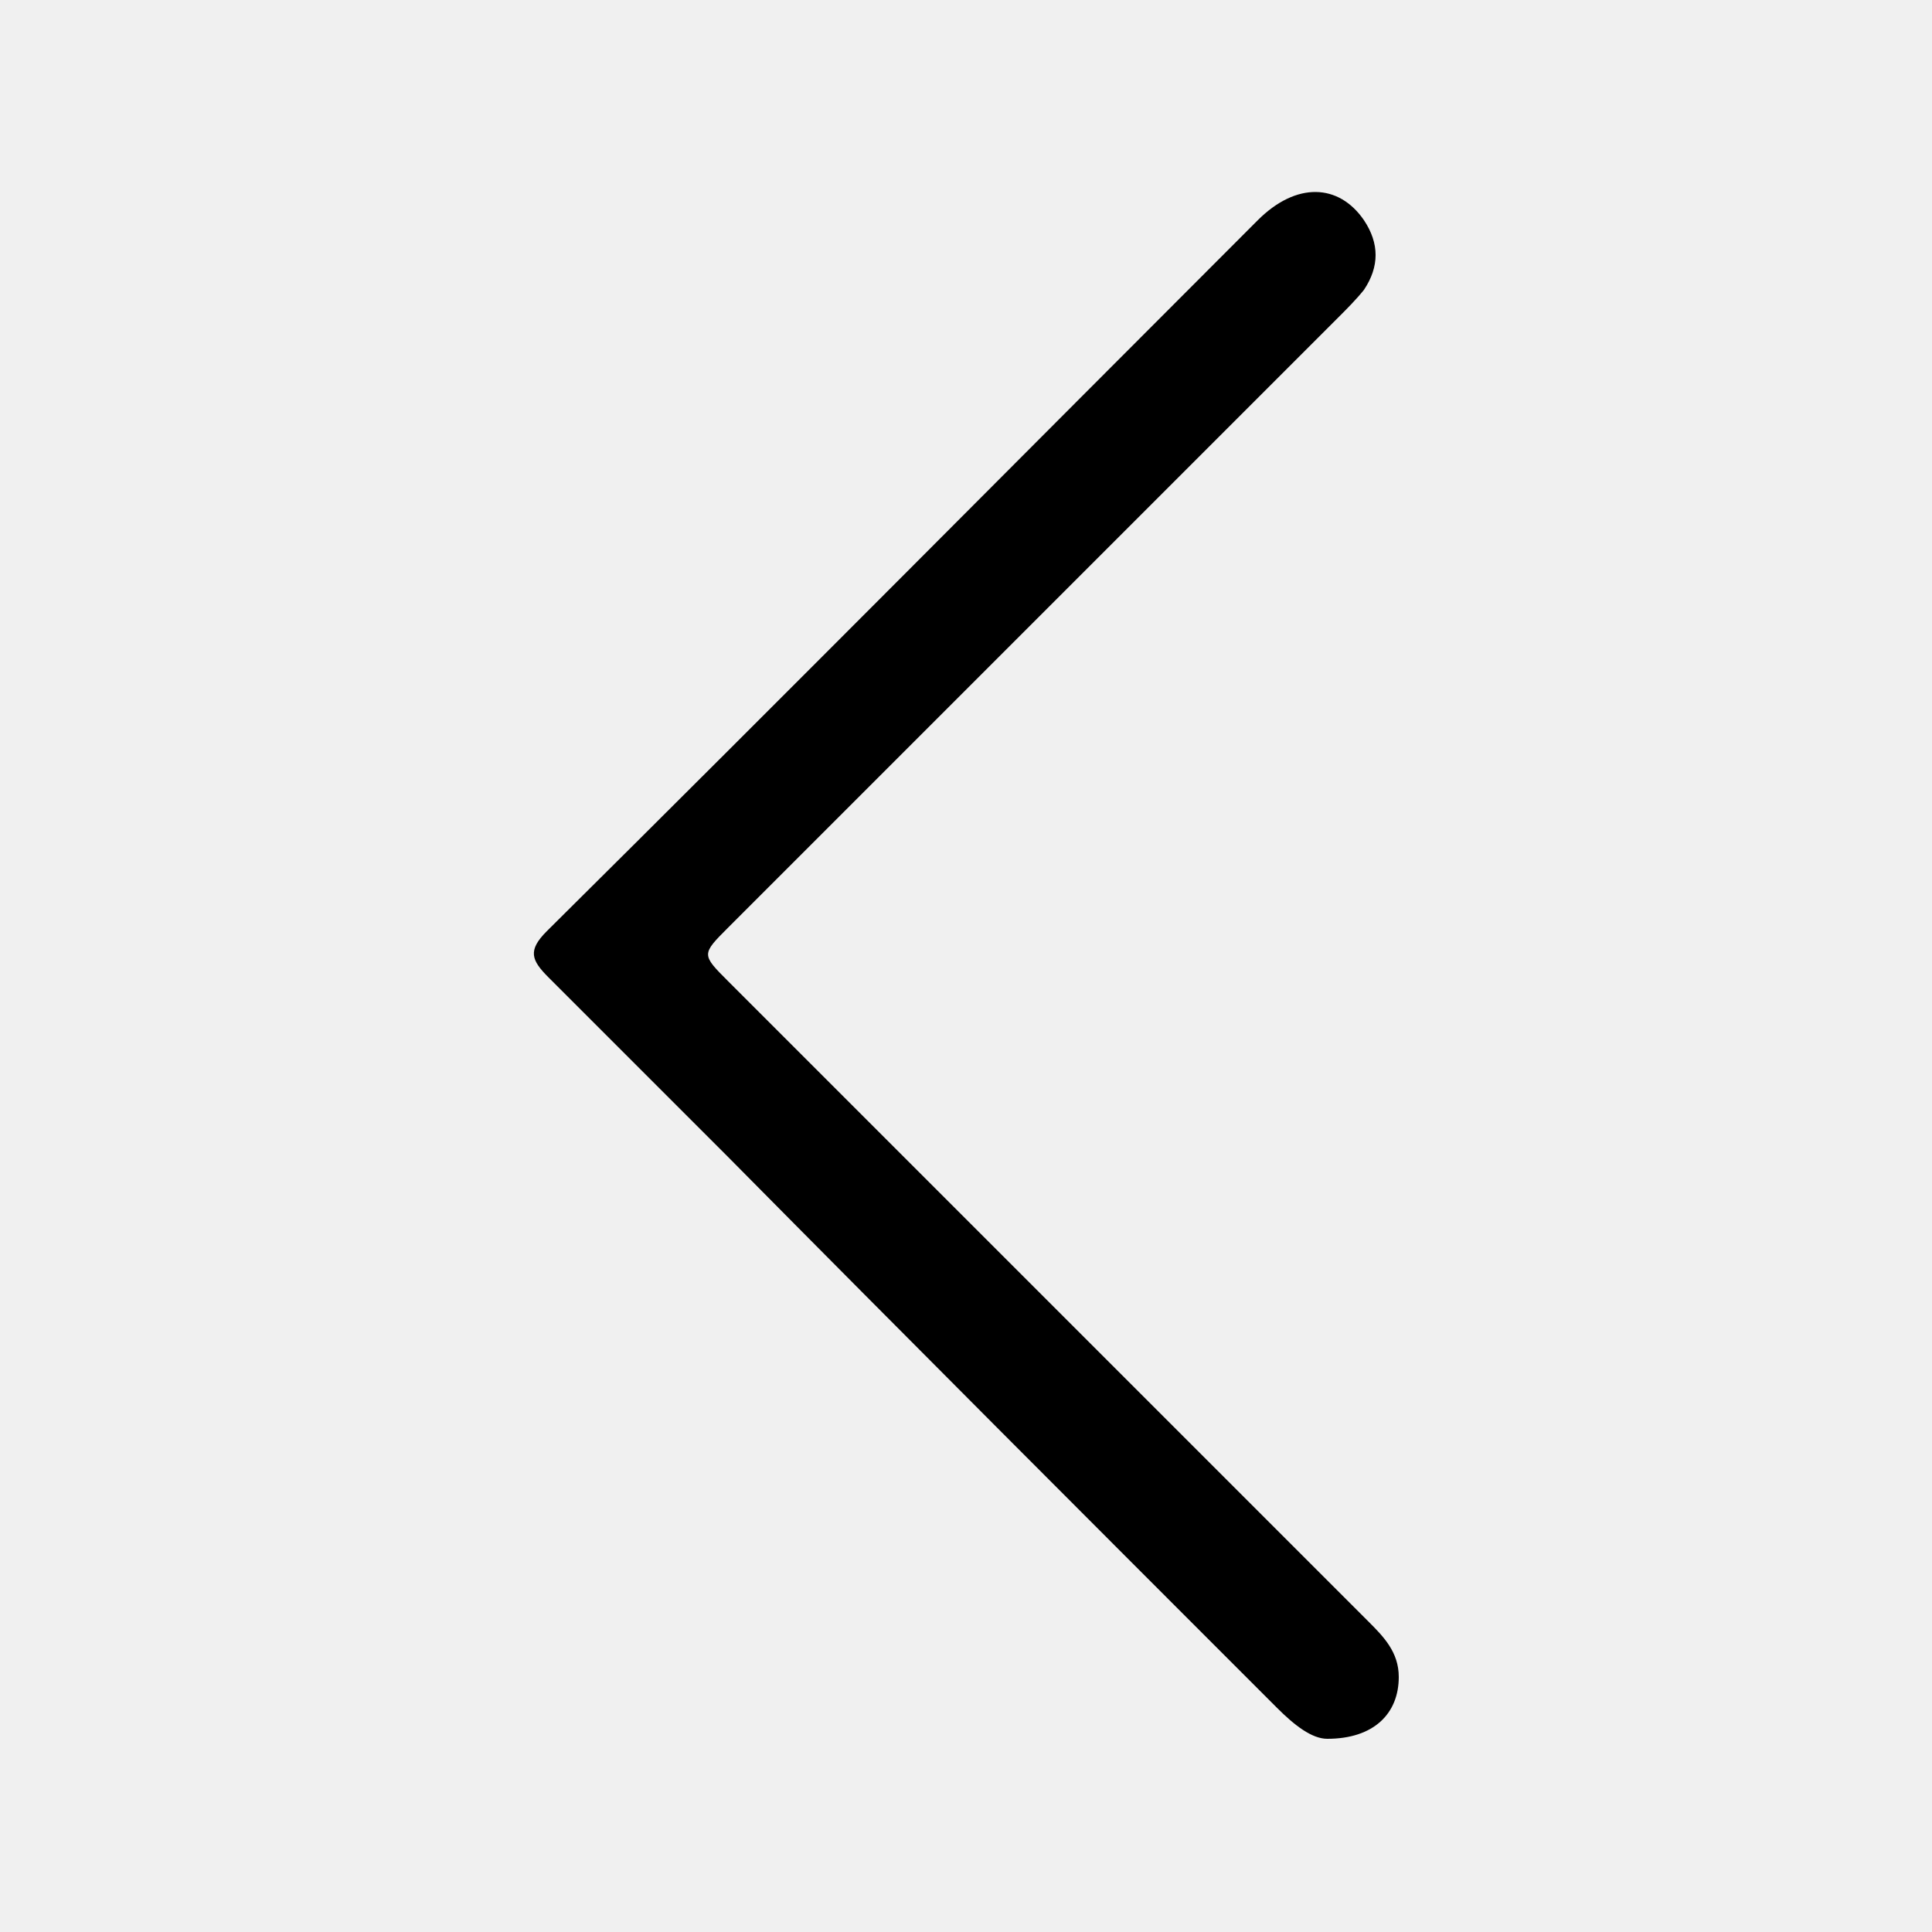
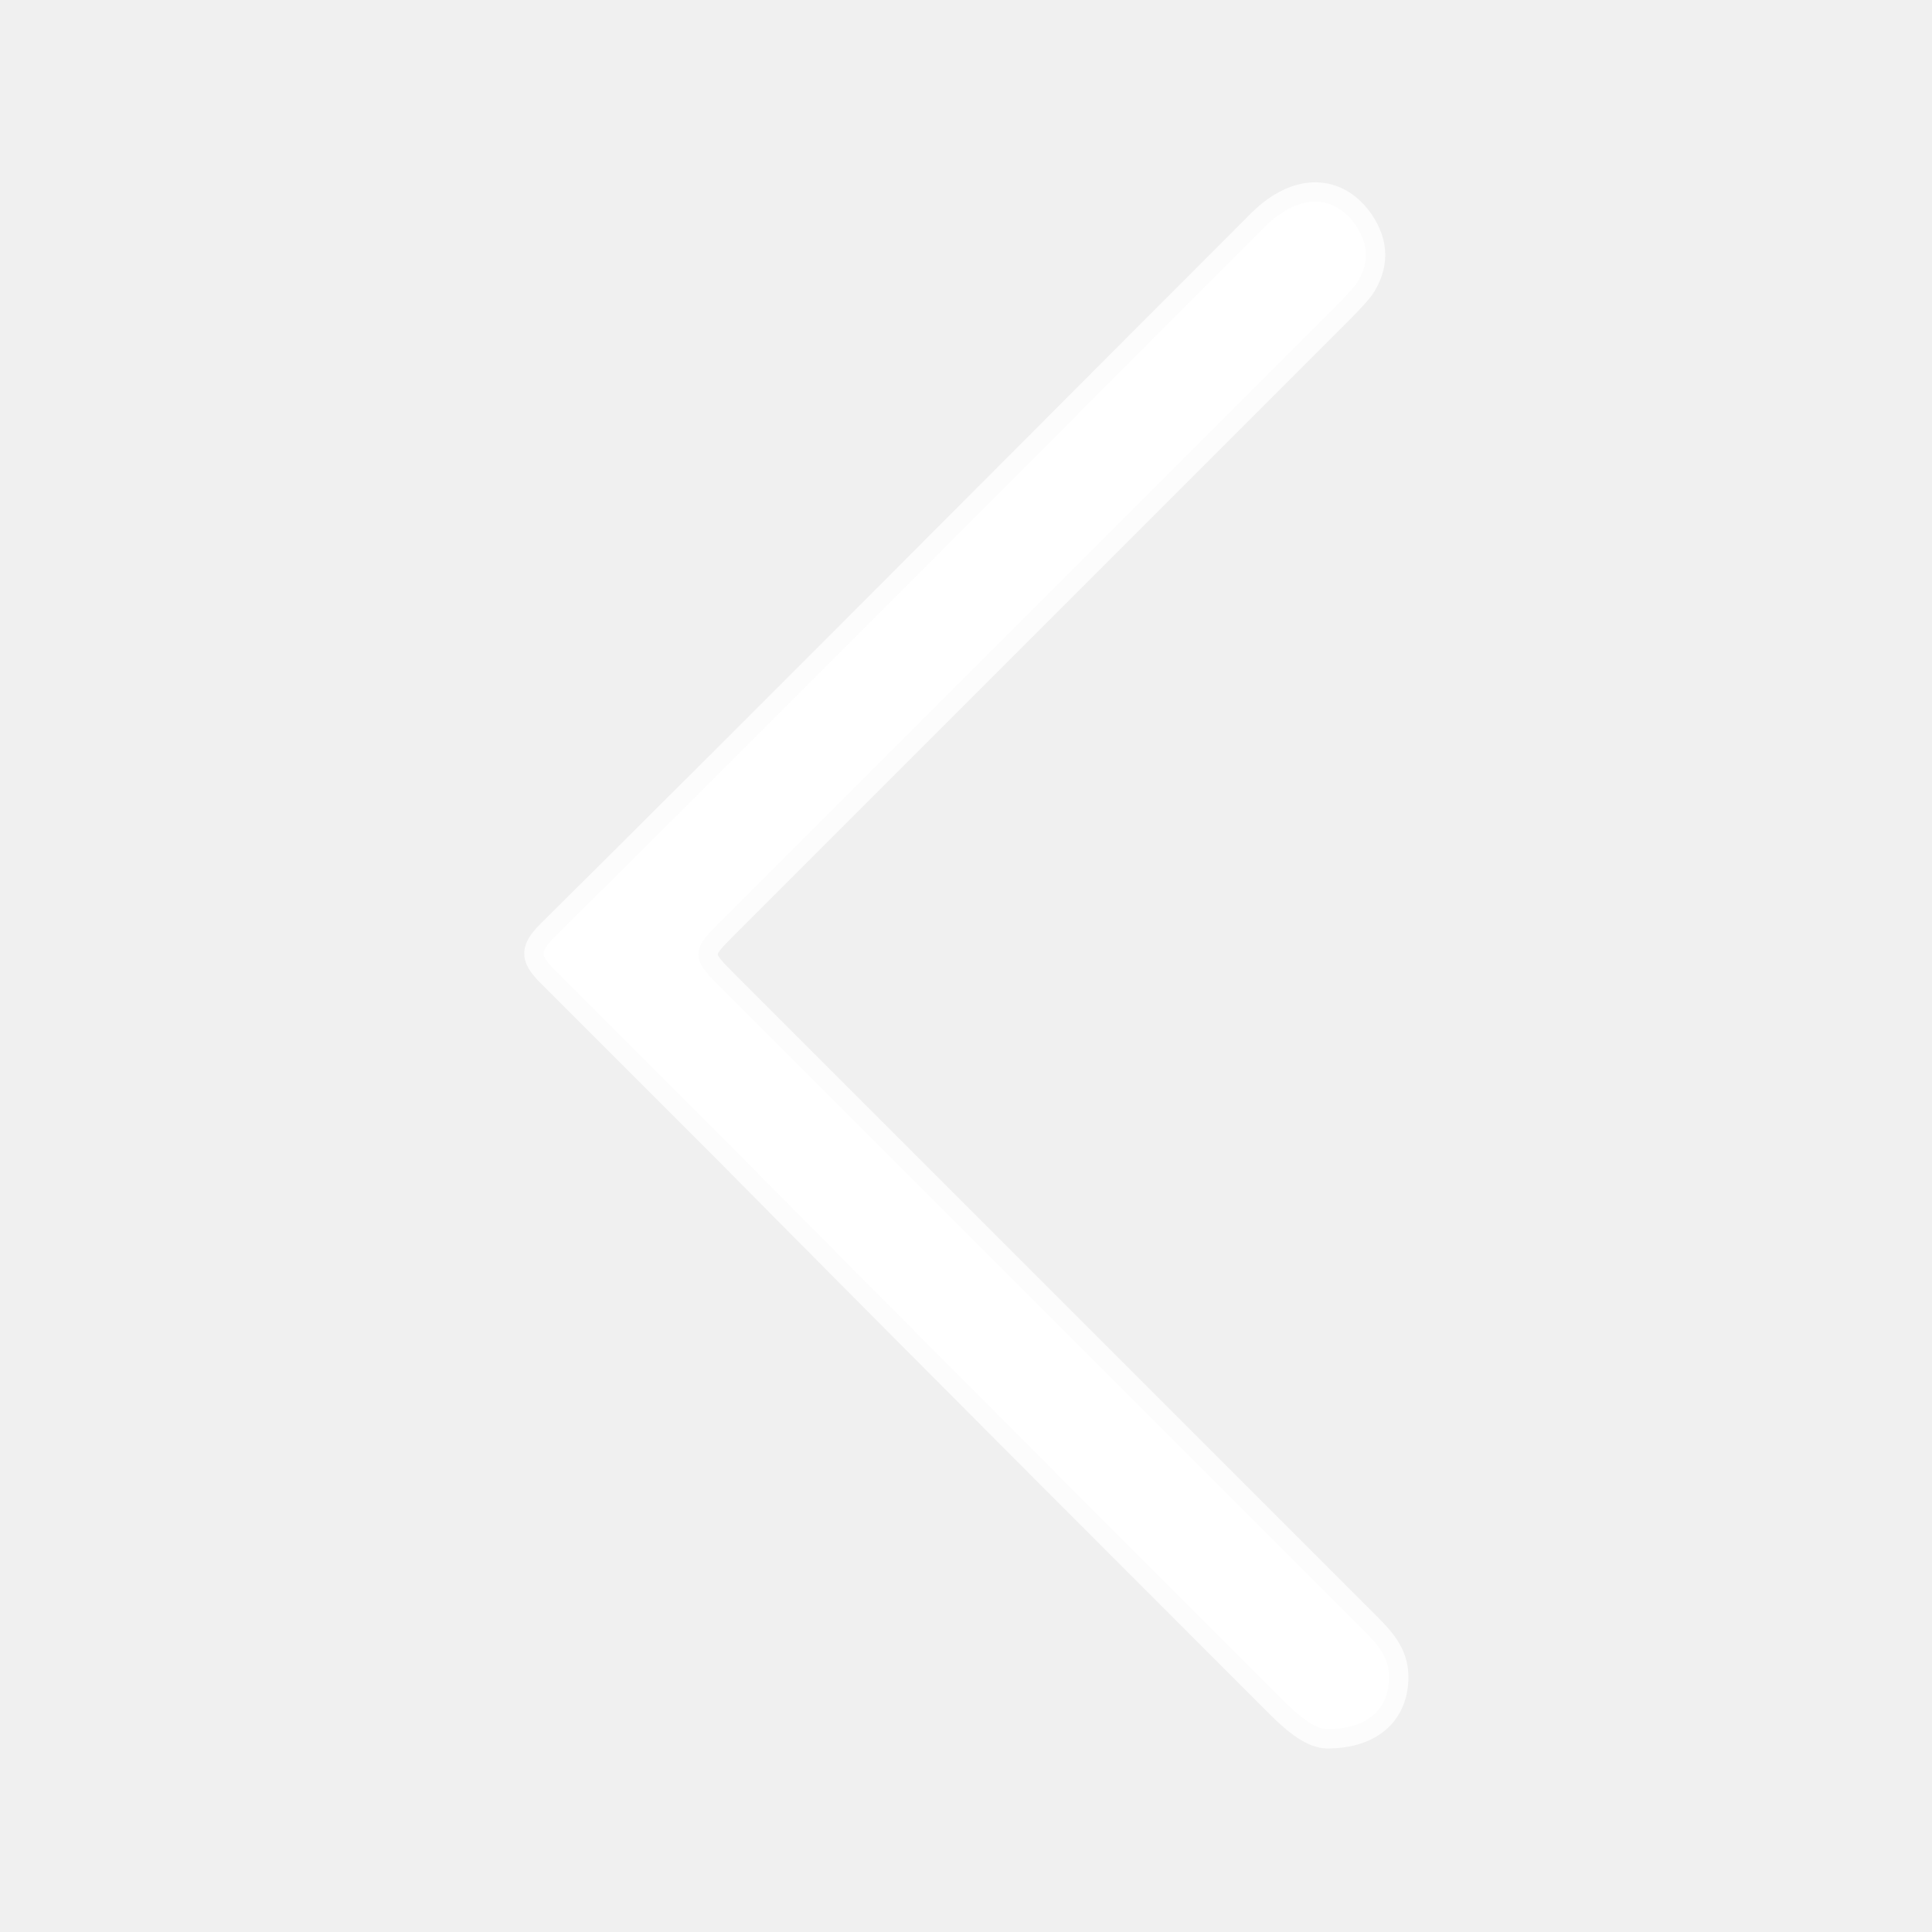
<svg xmlns="http://www.w3.org/2000/svg" version="1.1" id="Layer_1" x="0px" y="0px" viewBox="0 0 100 100" style="enable-background:new 0 0 100 100;" xml:space="preserve">
+   <style type="text/css">
+ 	.st0{fill:#FFFFFF;stroke:#FCFCFC;stroke-miterlimit:10;}
+ </style>
  <g>
-     <path d="M68.7,90c-0.8,0-1.7-0.7-2.6-1.6c-9.5-9.5-19-19-28.4-28.5c-3.1-3.1-6.2-6.2-9.3-9.3c-0.9-0.9-1.1-1.4-0.1-2.4   C40.6,36,52.8,23.7,65.1,11.4c2-2,4.2-1.9,5.5,0c0.8,1.2,0.8,2.4,0,3.6c-0.4,0.5-0.9,1-1.3,1.4C58.7,27,48.2,37.5,37.7,48   c-1.4,1.4-1.4,1.4,0,2.8c11,11,22.1,22.1,33.1,33.1c0.8,0.8,1.6,1.6,1.6,2.9C72.4,88.7,71.1,90,68.7,90z" />
+     <path class="st0" d="M68.7,90c-0.8,0-1.7-0.7-2.6-1.6c-9.5-9.5-19-19-28.4-28.5c-3.1-3.1-6.2-6.2-9.3-9.3c-0.9-0.9-1.1-1.4-0.1-2.4   C40.6,36,52.8,23.7,65.1,11.4c2-2,4.2-1.9,5.5,0c0.8,1.2,0.8,2.4,0,3.6c-0.4,0.5-0.9,1-1.3,1.4C58.7,27,48.2,37.5,37.7,48   c-1.4,1.4-1.4,1.4,0,2.8c11,11,22.1,22.1,33.1,33.1c0.8,0.8,1.6,1.6,1.6,2.9C72.4,88.7,71.1,90,68.7,90z" />
  </g>
</svg>
